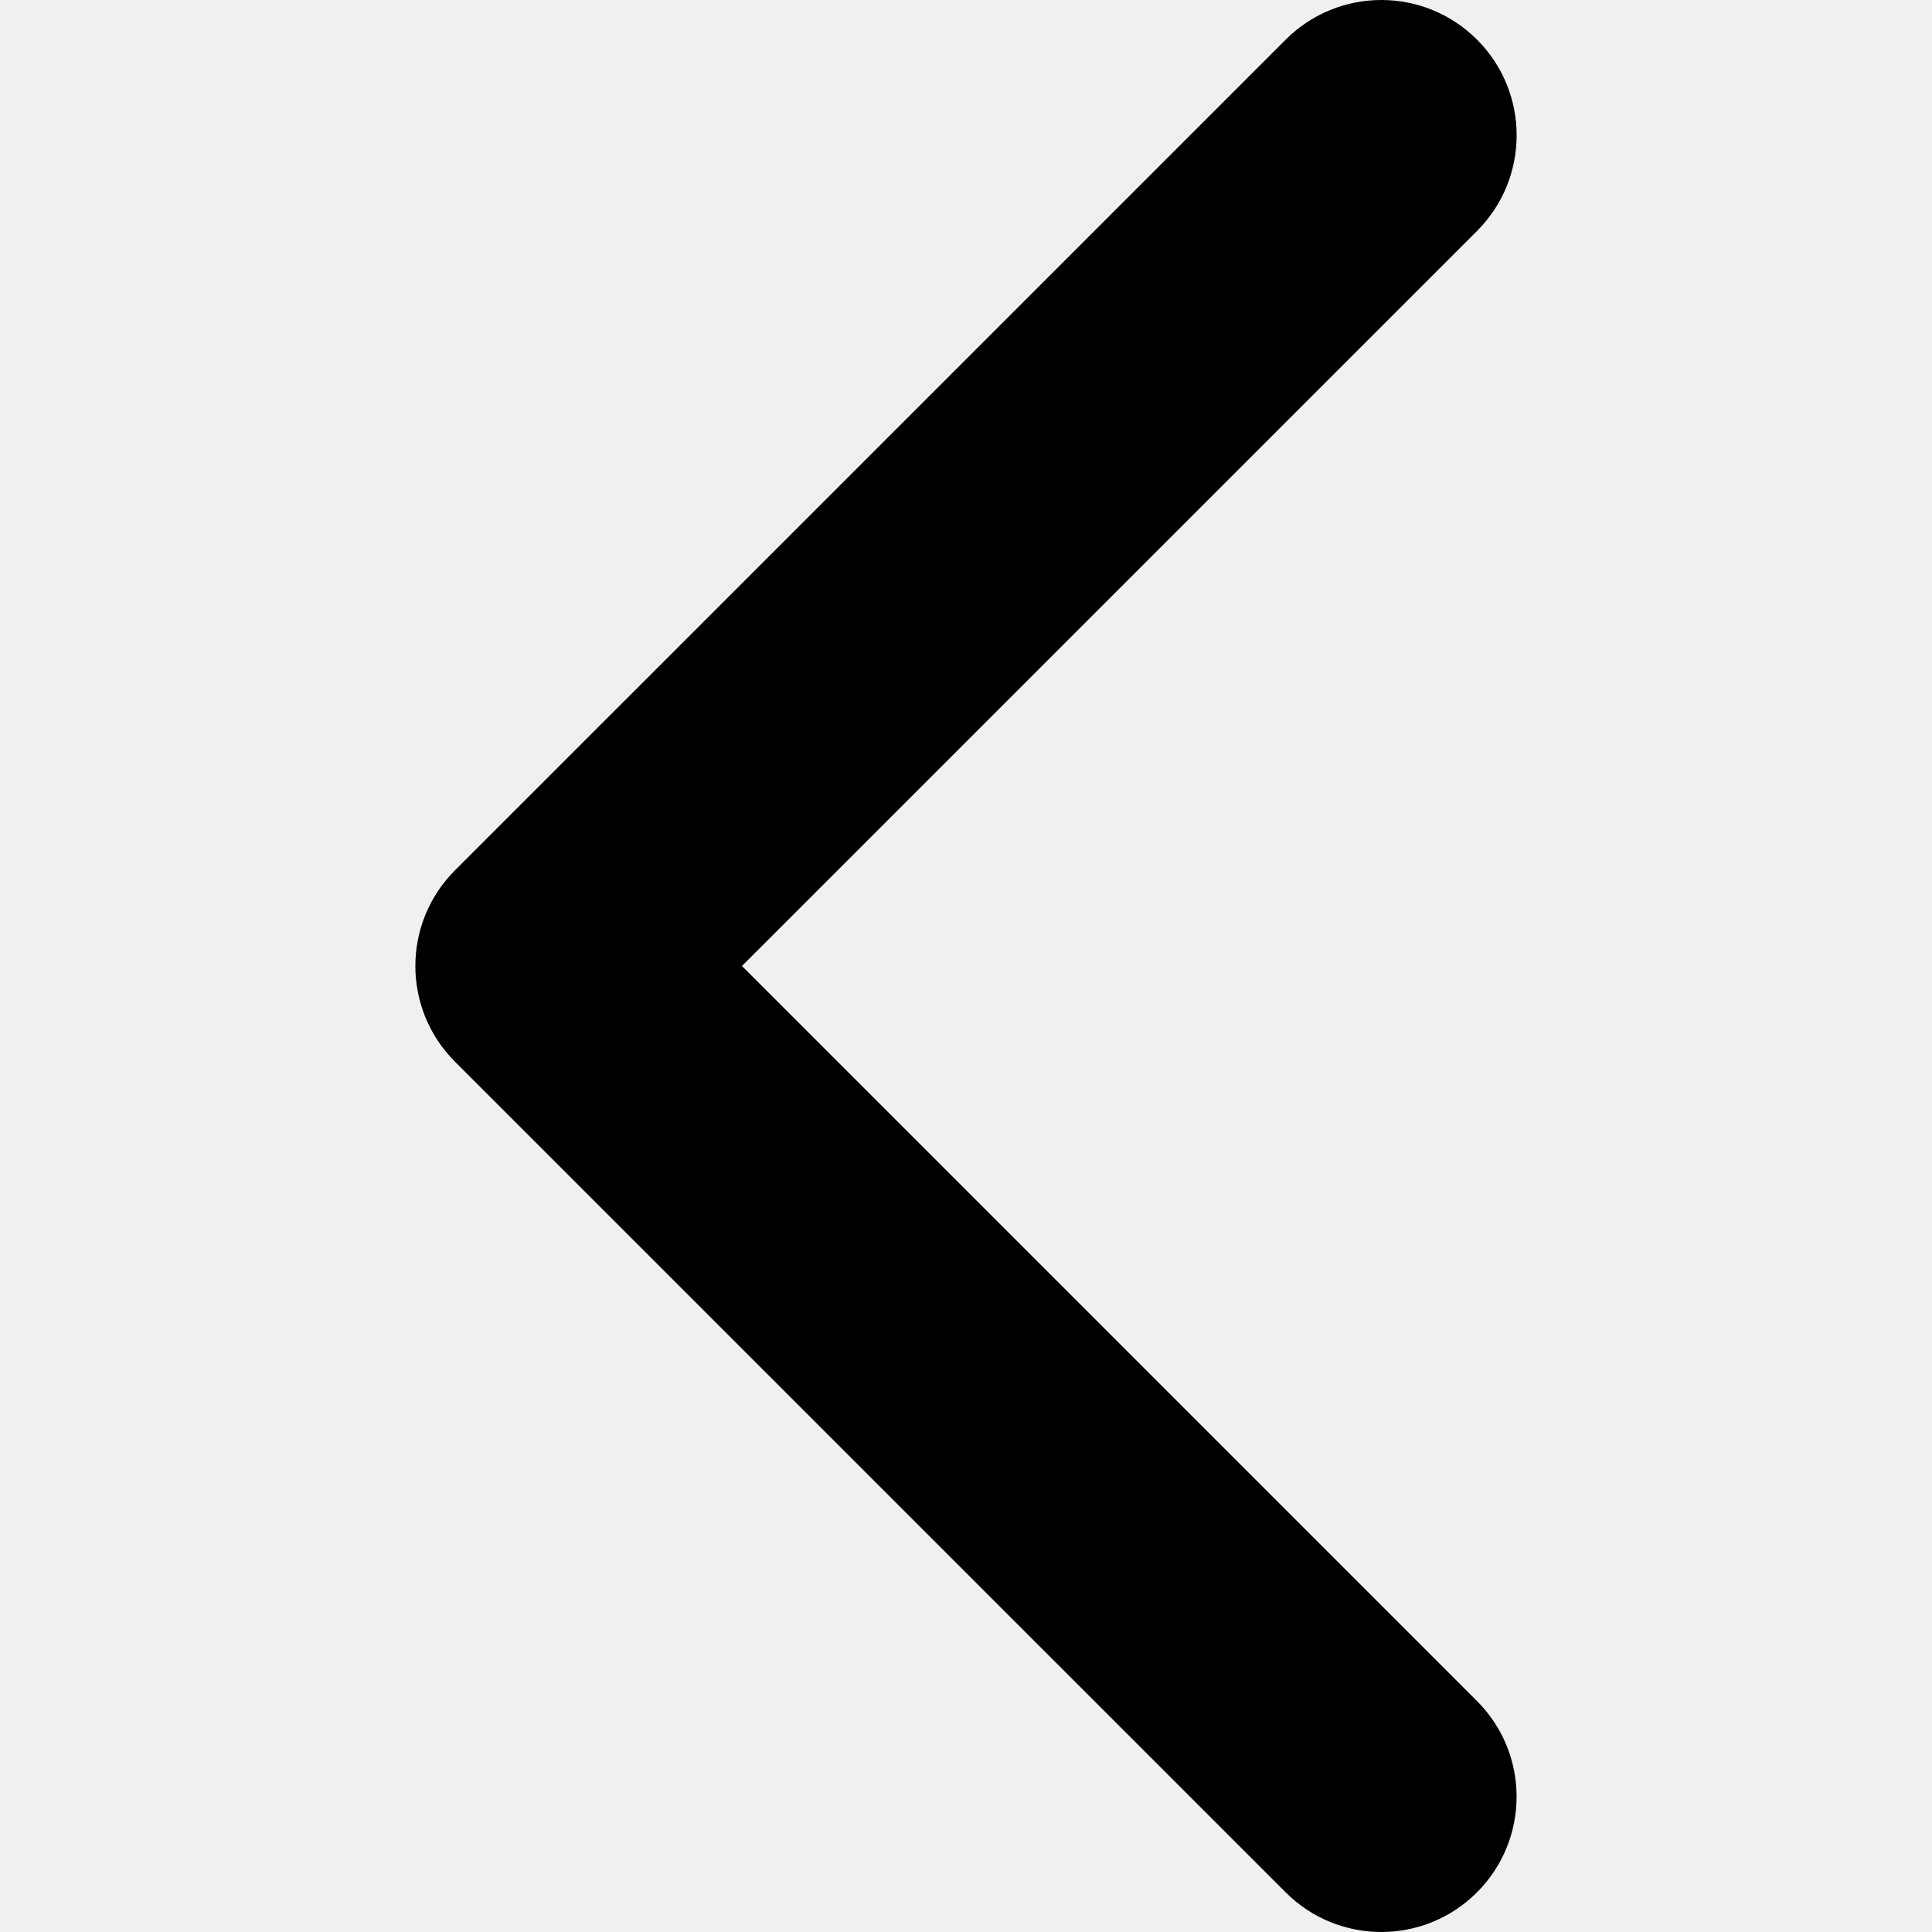
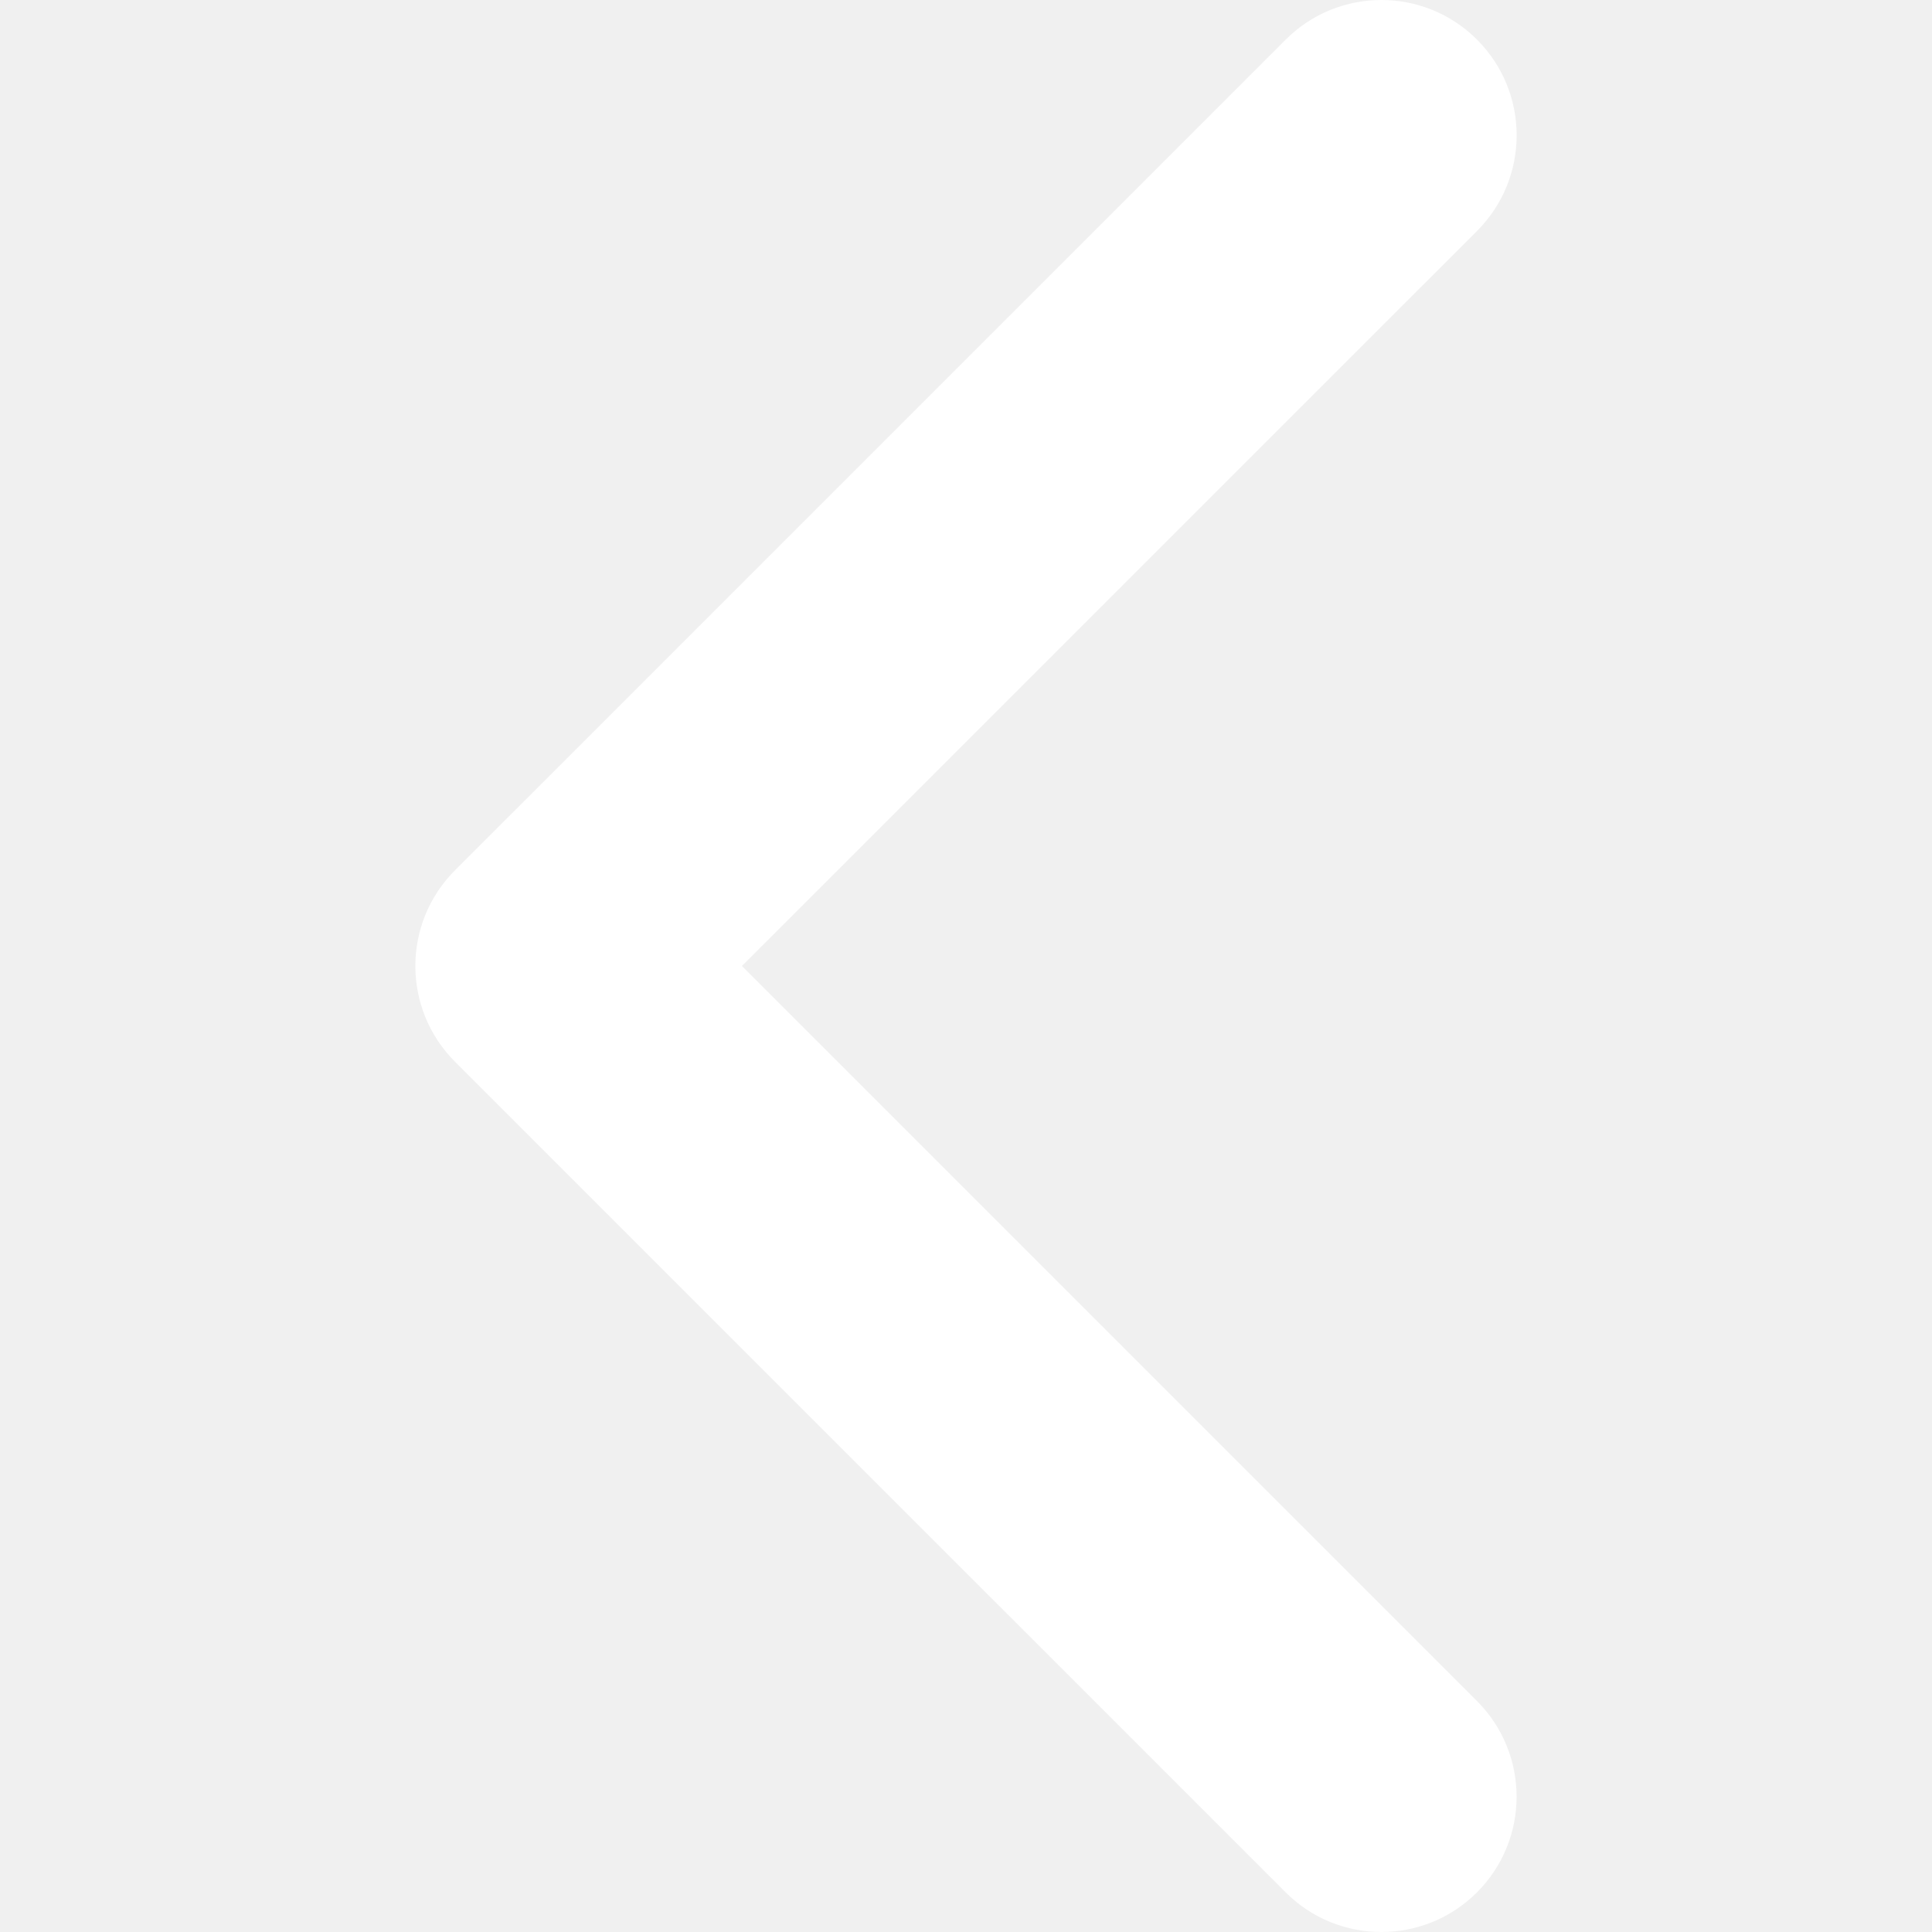
<svg xmlns="http://www.w3.org/2000/svg" version="1.1" id="Capa_1" x="0px" y="0px" width="451.847px" height="451.847px" viewBox="0 0 451.847 451.847" style="enable-background:new 0 0 451.847 451.847;" xml:space="preserve">
  <g>
-     <path d="M97.141,225.92c0-8.095,3.091-16.192,9.259-22.366L300.689,9.27c12.359-12.359,32.397-12.359,44.751,0   c12.354,12.354,12.354,32.388,0,44.748L173.525,225.92l171.903,171.909c12.354,12.354,12.354,32.391,0,44.744   c-12.354,12.365-32.386,12.365-44.745,0l-194.29-194.281C100.226,242.115,97.141,234.018,97.141,225.92z" />
+     <path fill="#fff" d="M97.141,225.92c0-8.095,3.091-16.192,9.259-22.366L300.689,9.27c12.359-12.359,32.397-12.359,44.751,0   c12.354,12.354,12.354,32.388,0,44.748L173.525,225.92l171.903,171.909c12.354,12.354,12.354,32.391,0,44.744   c-12.354,12.365-32.386,12.365-44.745,0l-194.29-194.281C100.226,242.115,97.141,234.018,97.141,225.92z" />
  </g>
  <g>
</g>
  <g>
</g>
  <g>
</g>
  <g>
</g>
  <g>
</g>
  <g>
</g>
  <g>
</g>
  <g>
</g>
  <g>
</g>
  <g>
</g>
  <g>
</g>
  <g>
</g>
  <g>
</g>
  <g>
</g>
  <g>
</g>
</svg>
